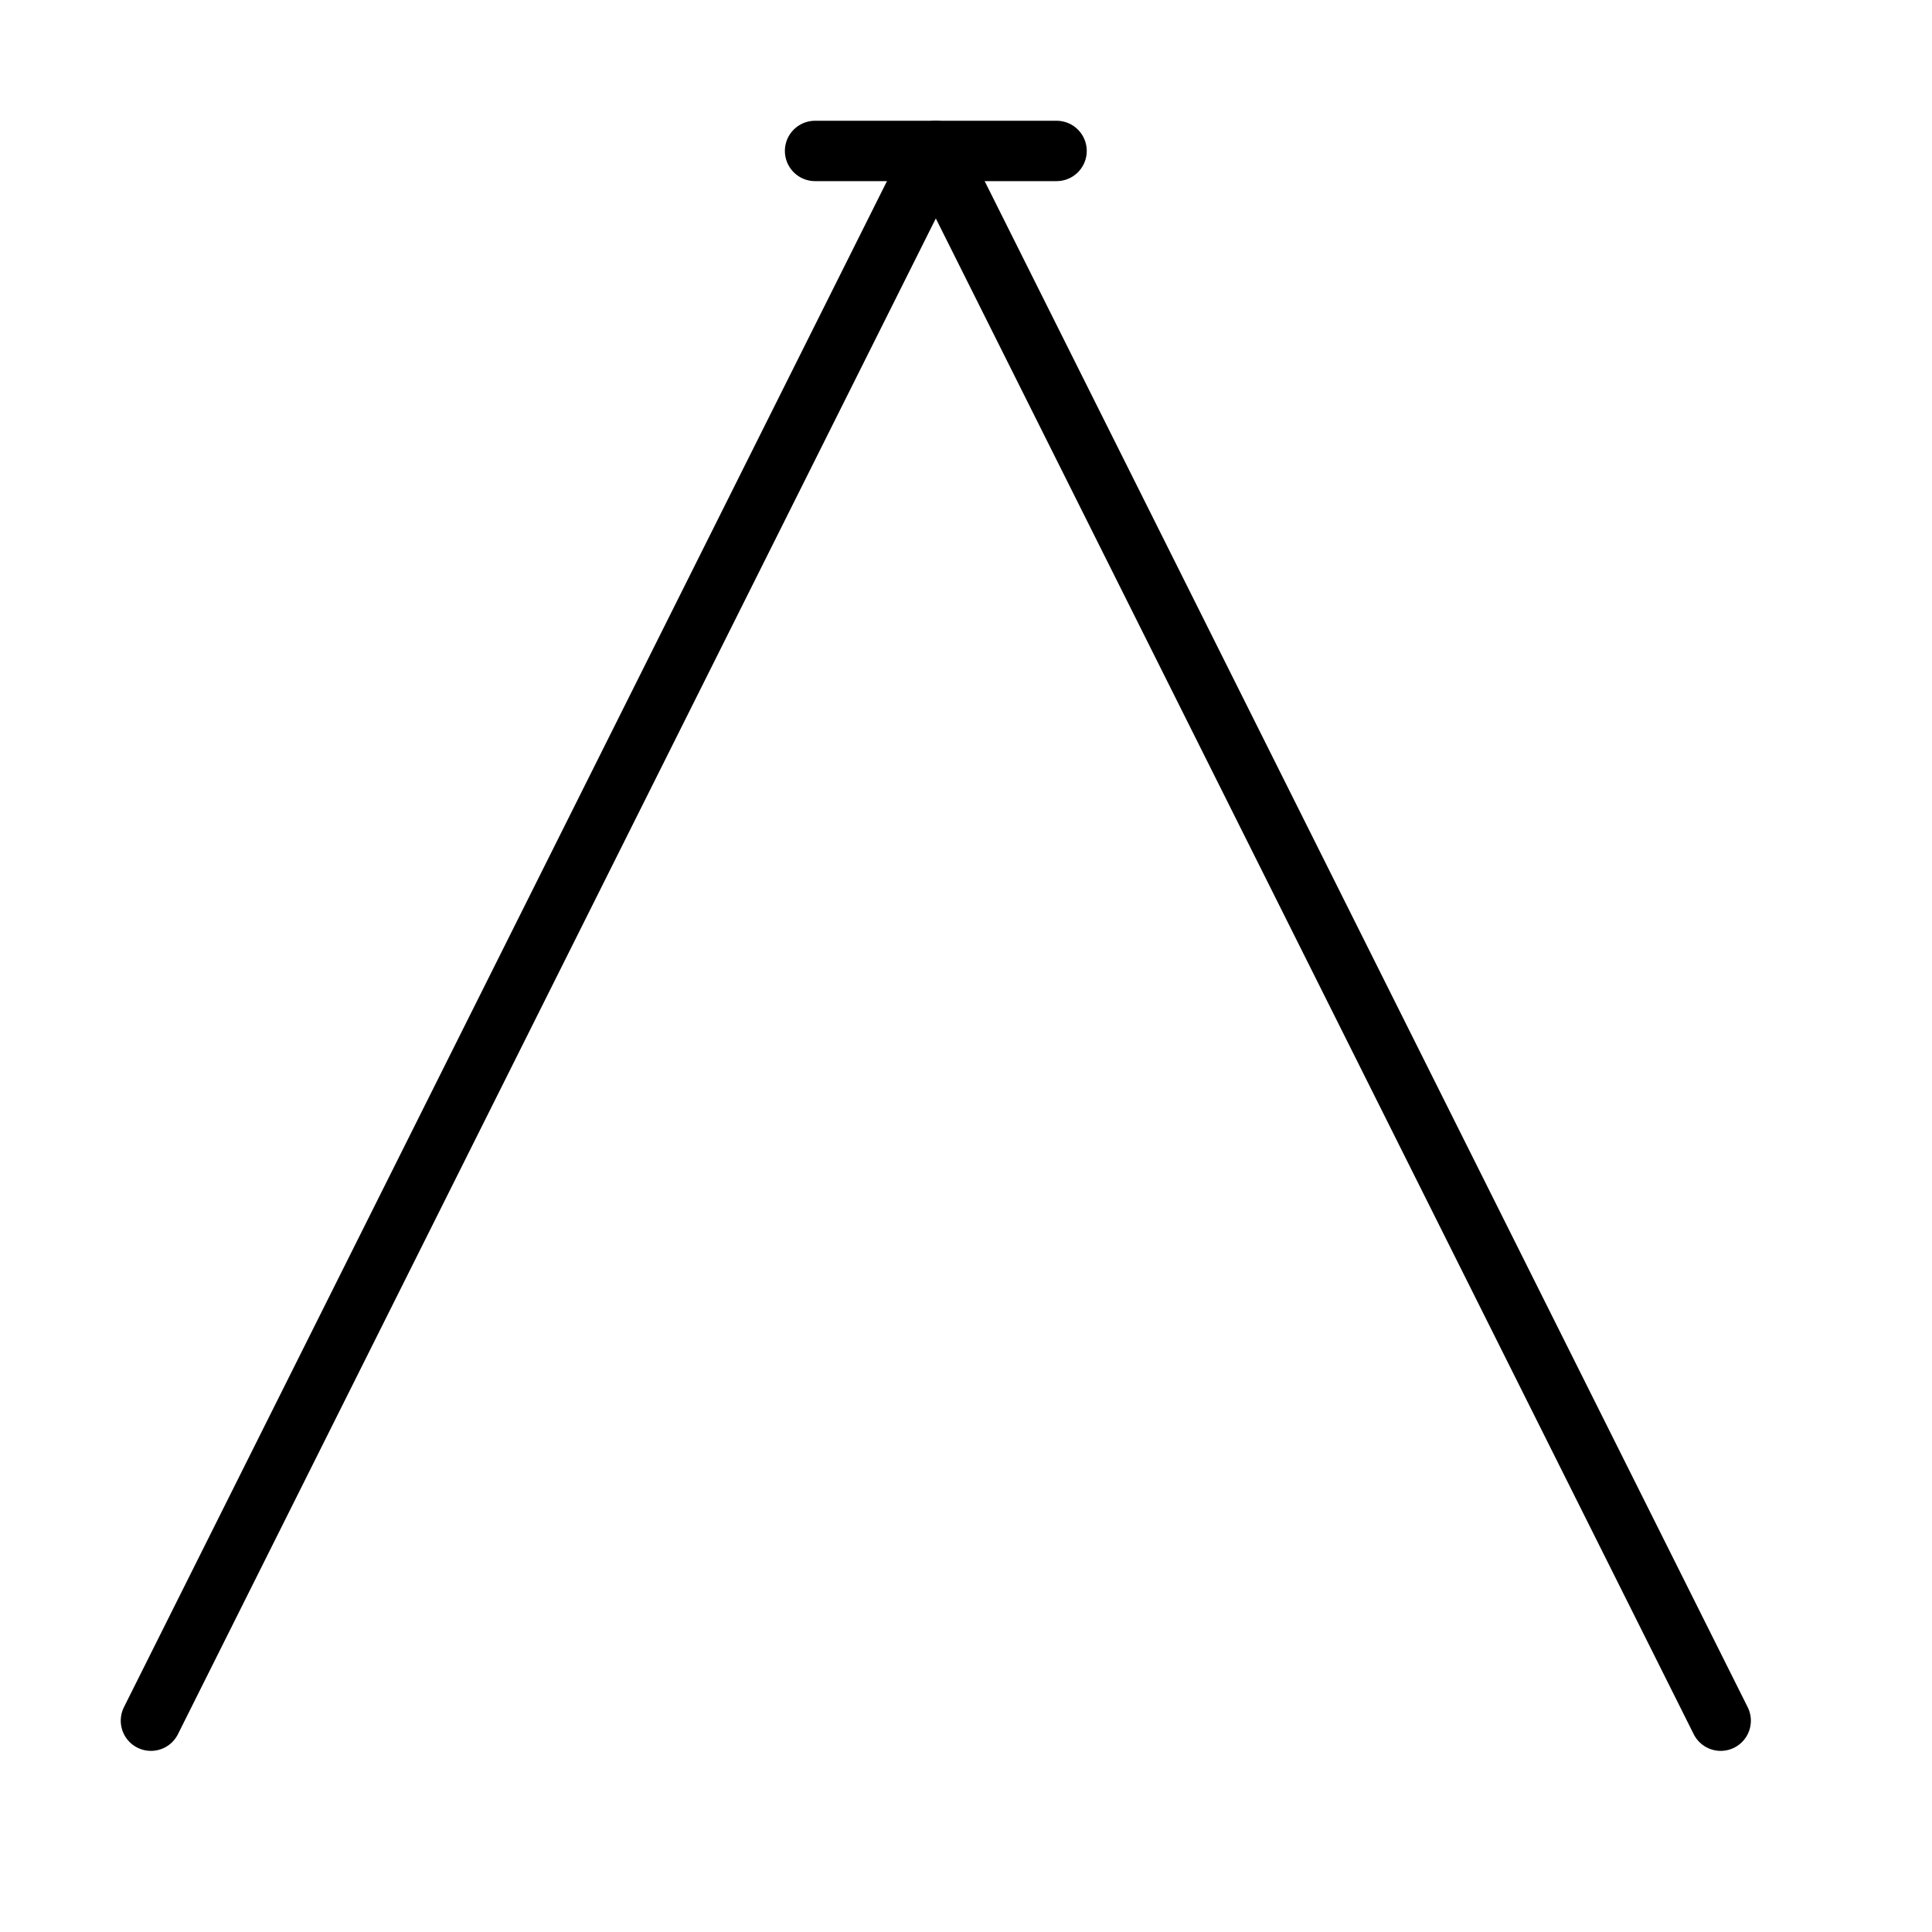
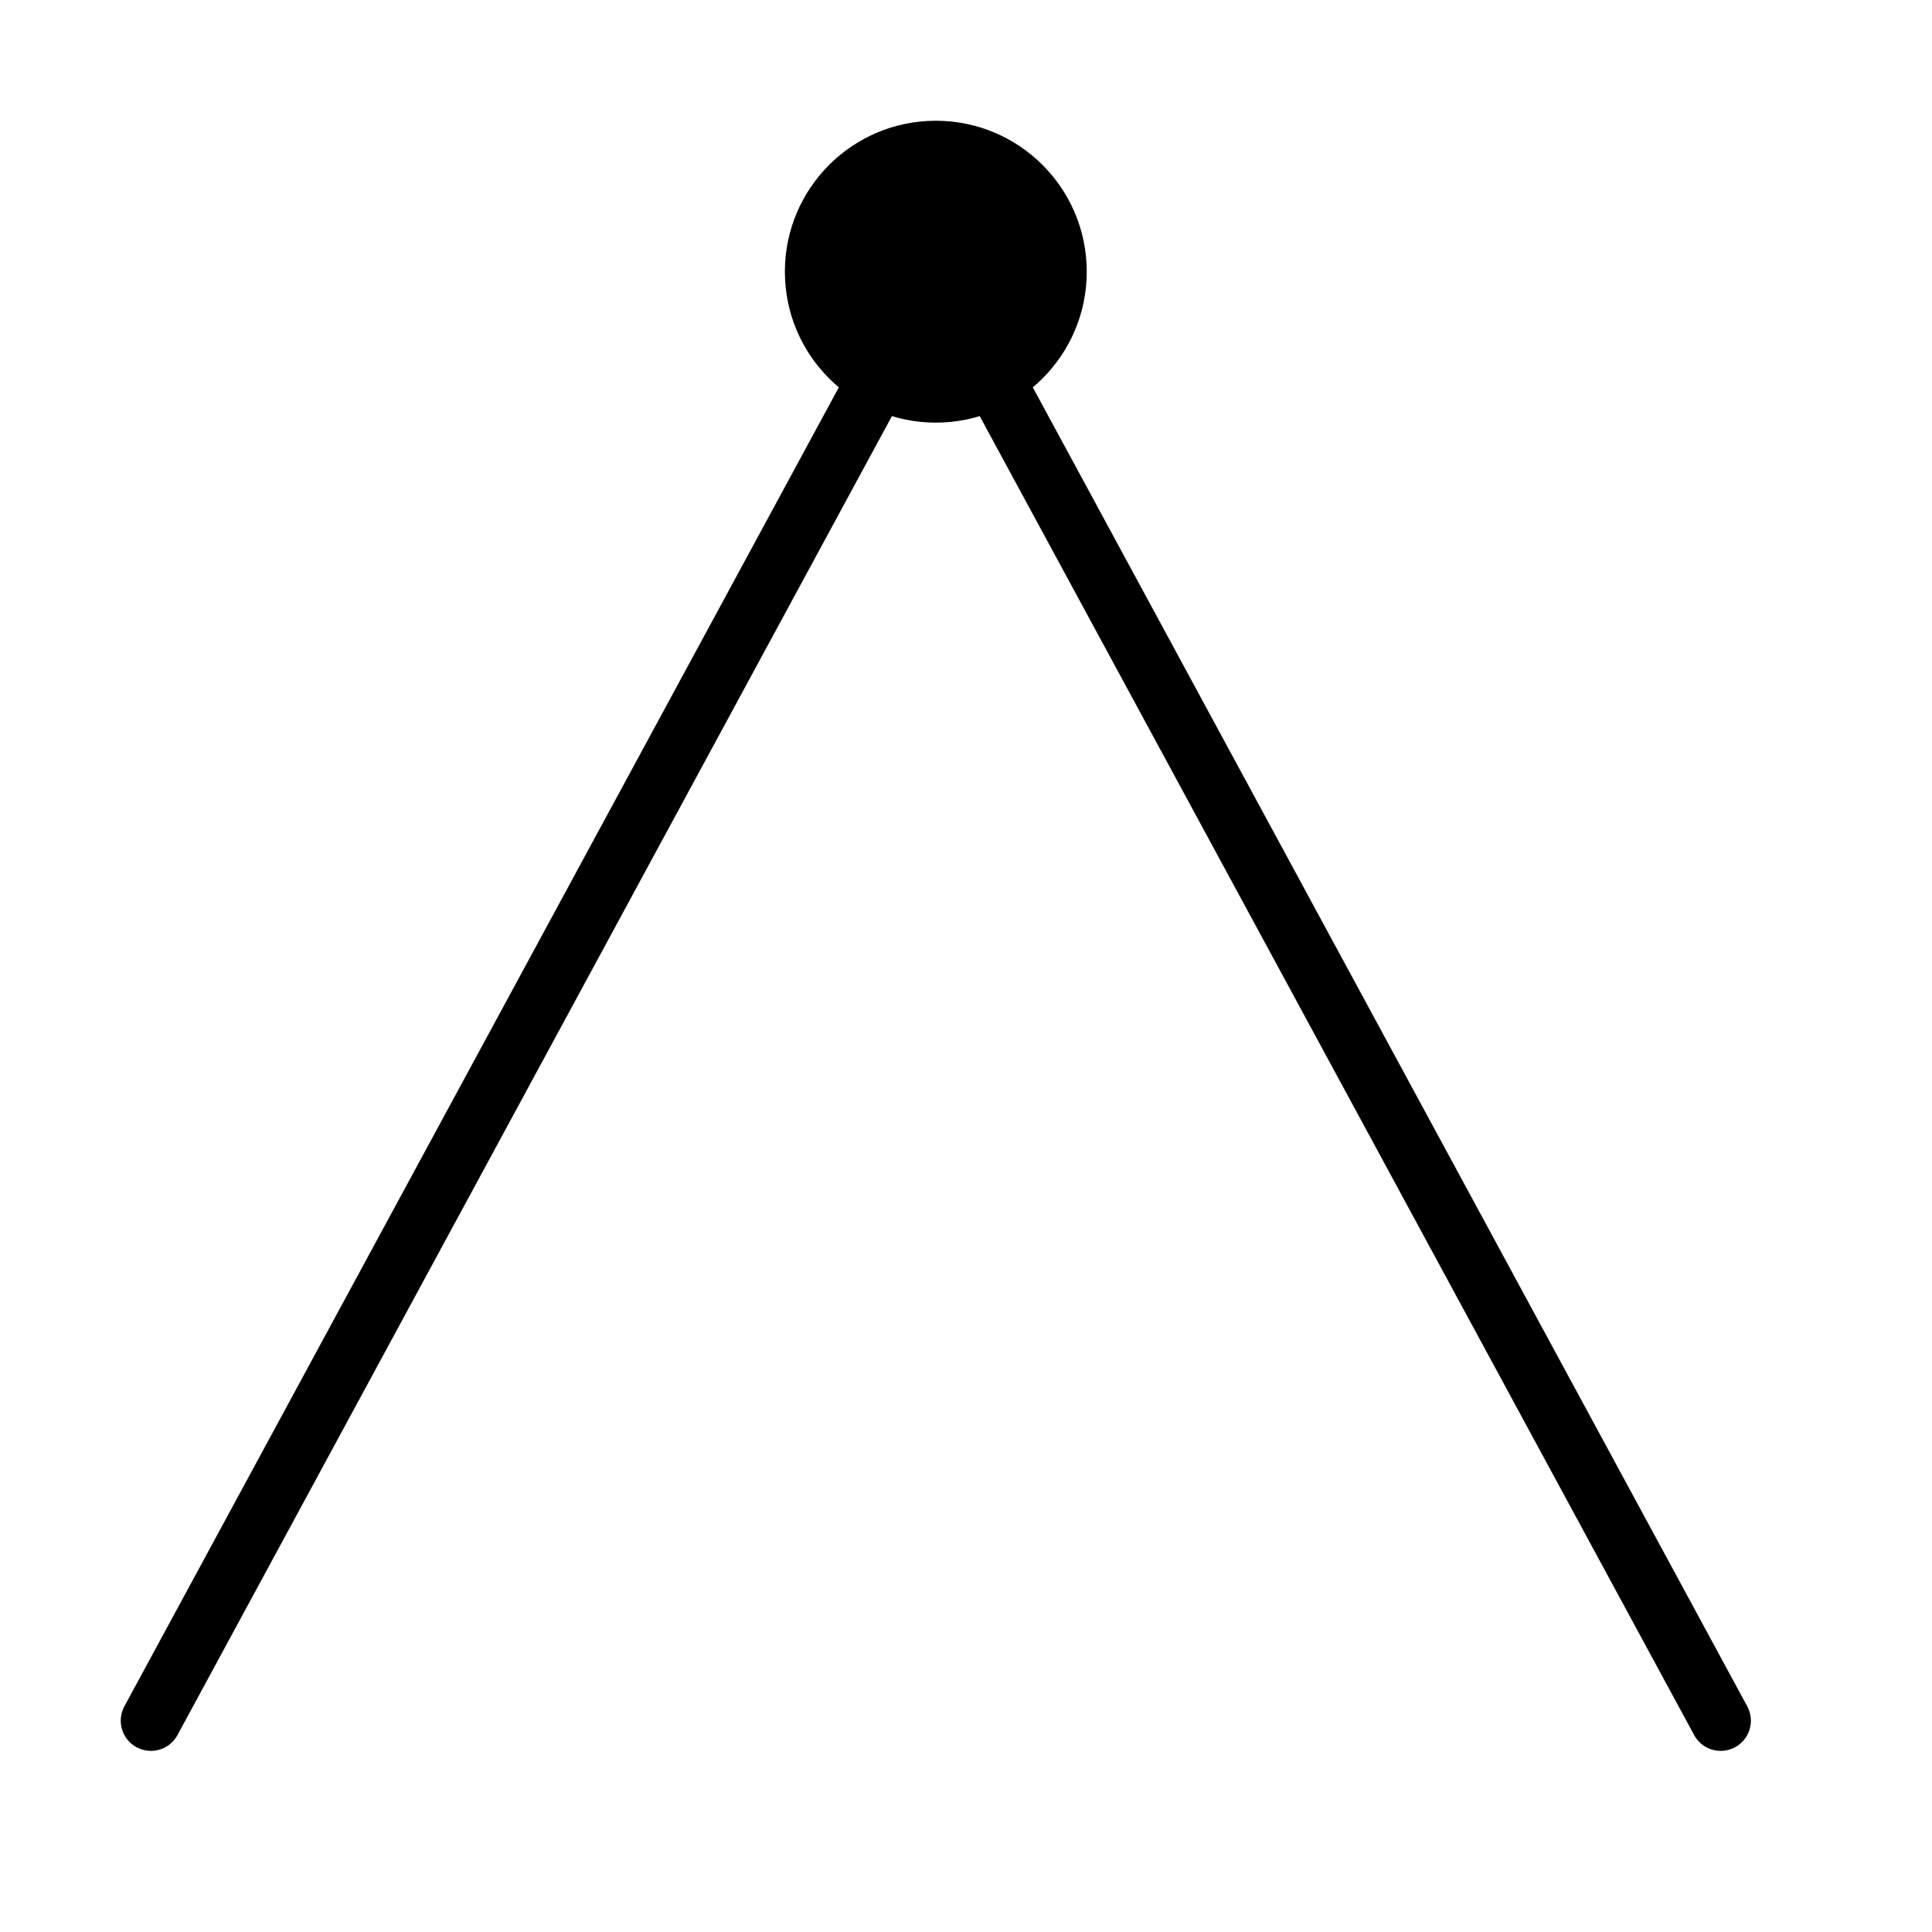
<svg xmlns="http://www.w3.org/2000/svg" width="32" height="32" viewBox="0 0 32 32">
  <g fill="none" stroke="currentColor" stroke-width="1" stroke-linecap="round" stroke-linejoin="round">
-     <polyline class="geo" points="2.5,28.5 15.5,2.5 28.5,28.5" />
-     <line class="pt" x1="13.5" y1="2.5" x2="17.5" y2="2.5" />
+     <polyline id="polyline" class="esist" points="2.5,28.5 15.5,4.5 28.5,28.5" />
+     <circle class="pt" cx="15.5" cy="4.5" r="2.5" fill="currentColor" stroke="none" data-on="polyline" />
  </g>
</svg>
